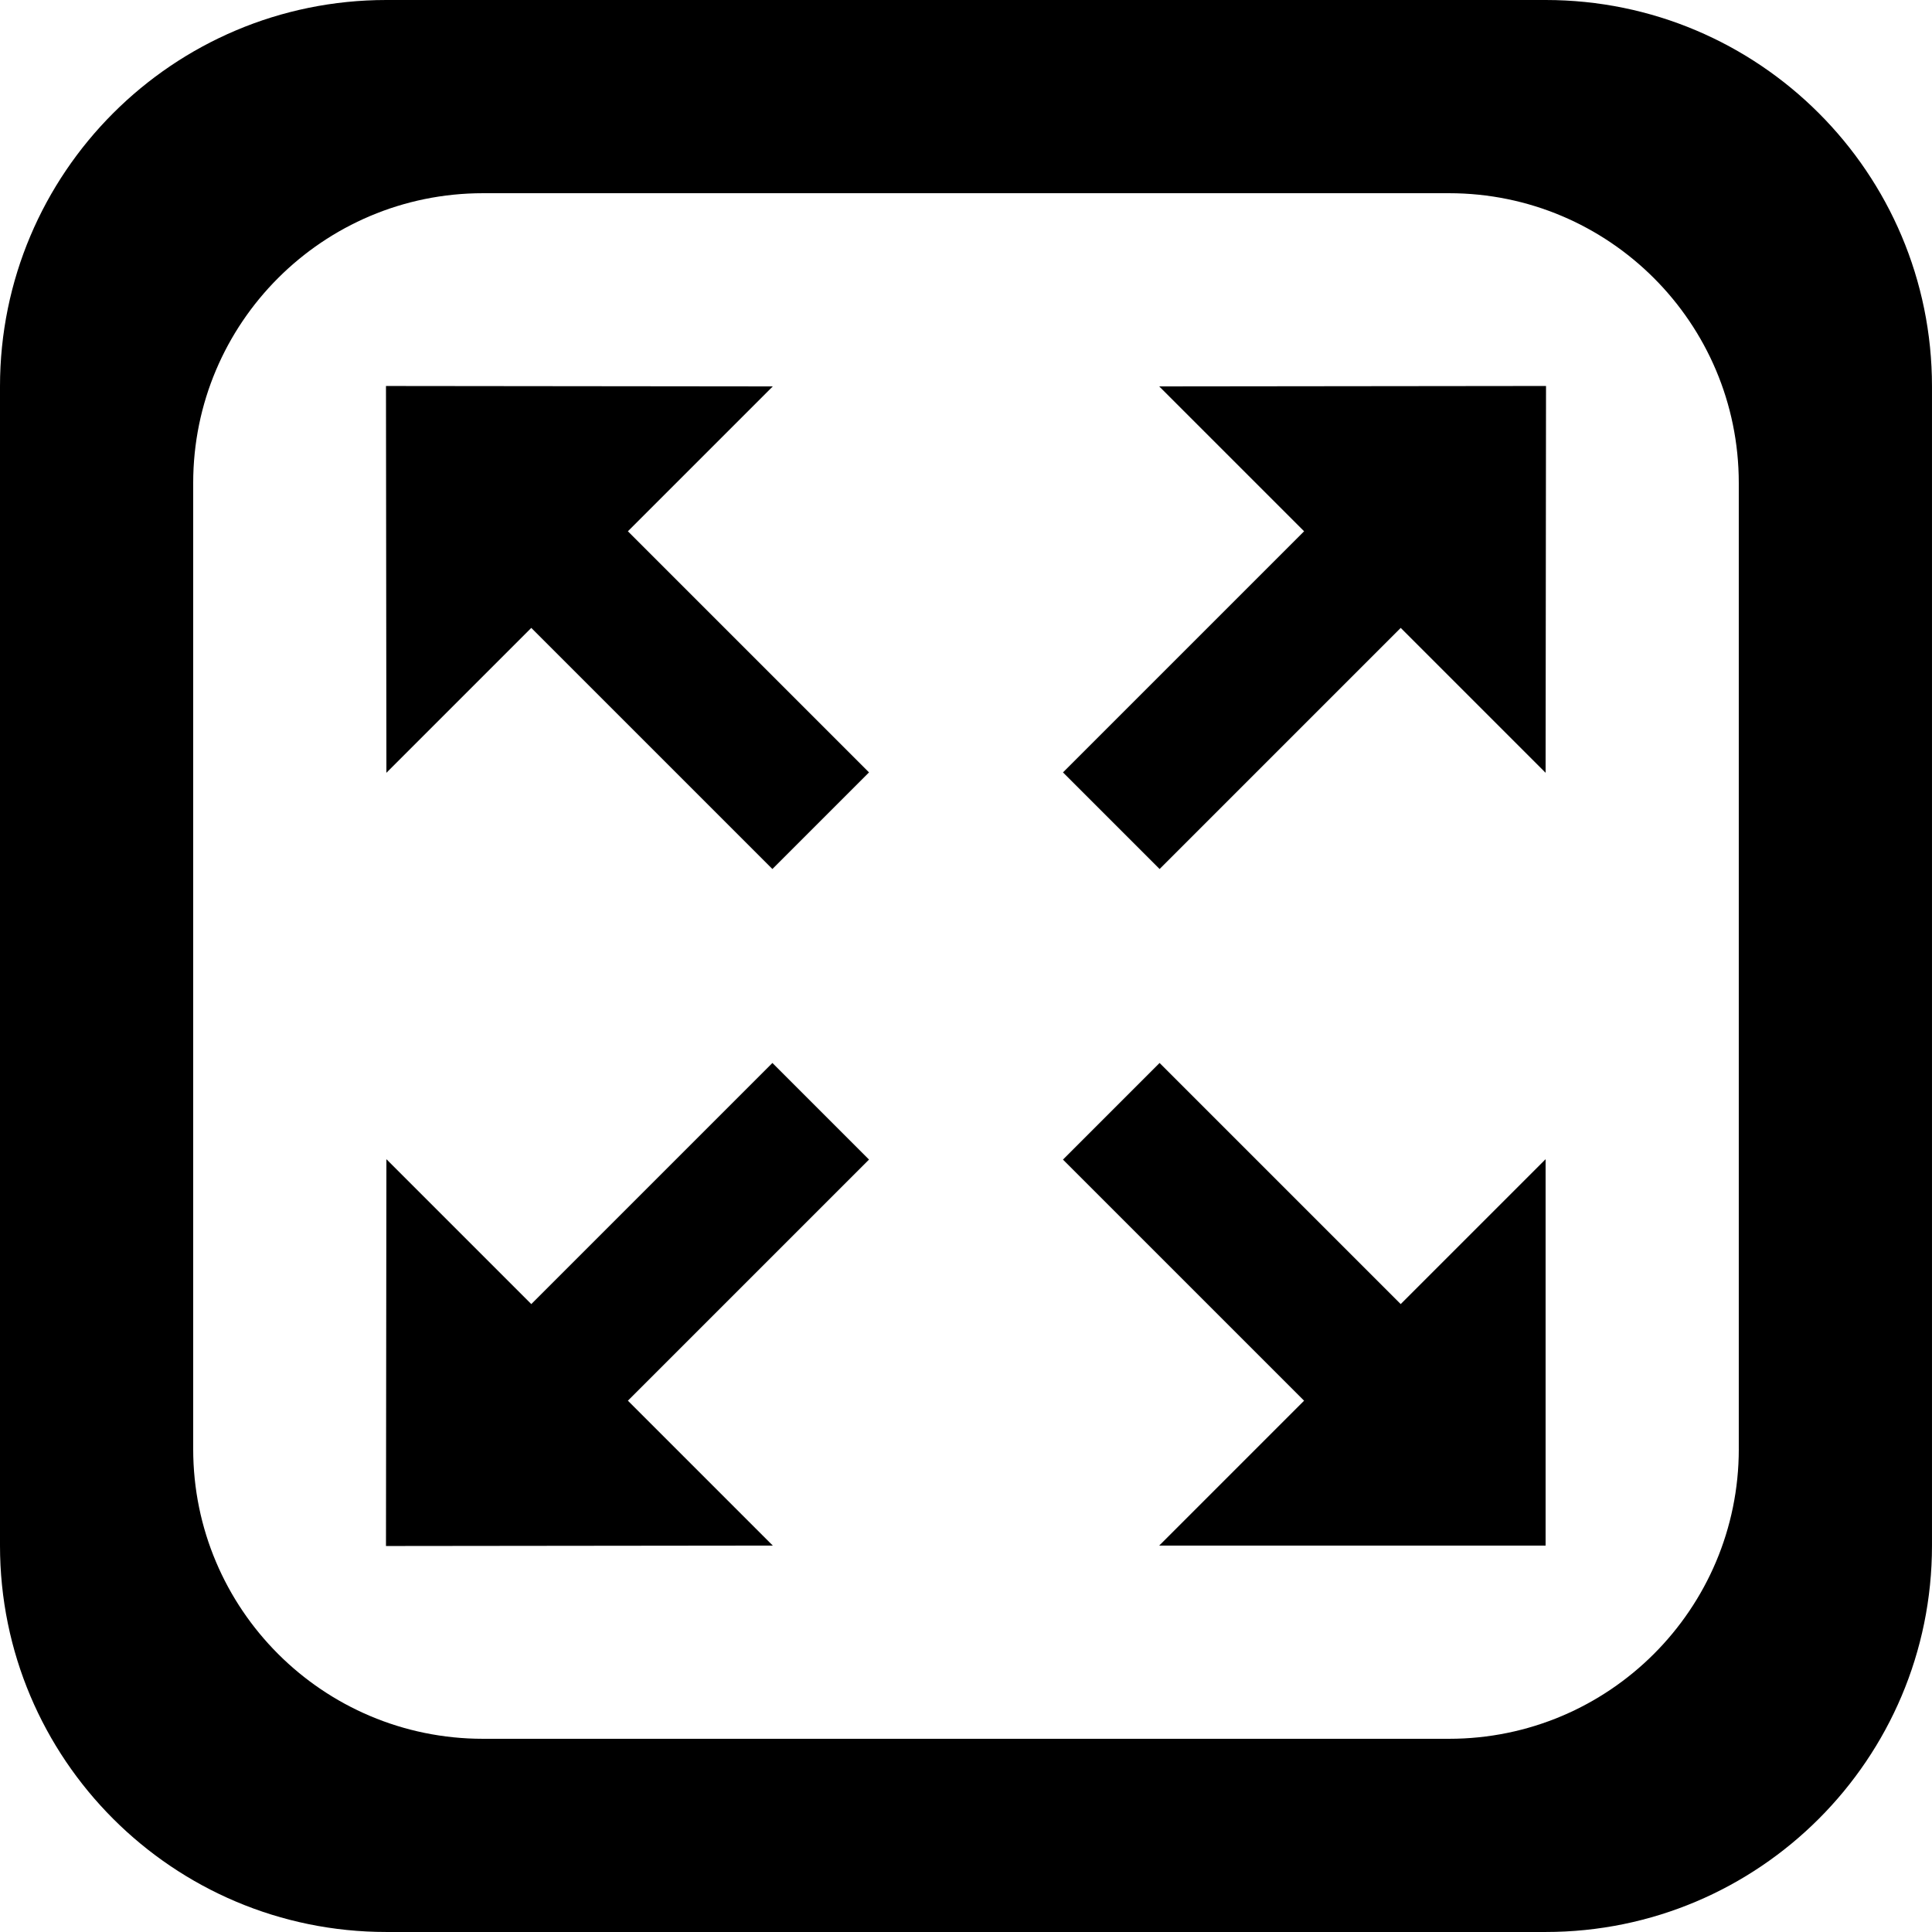
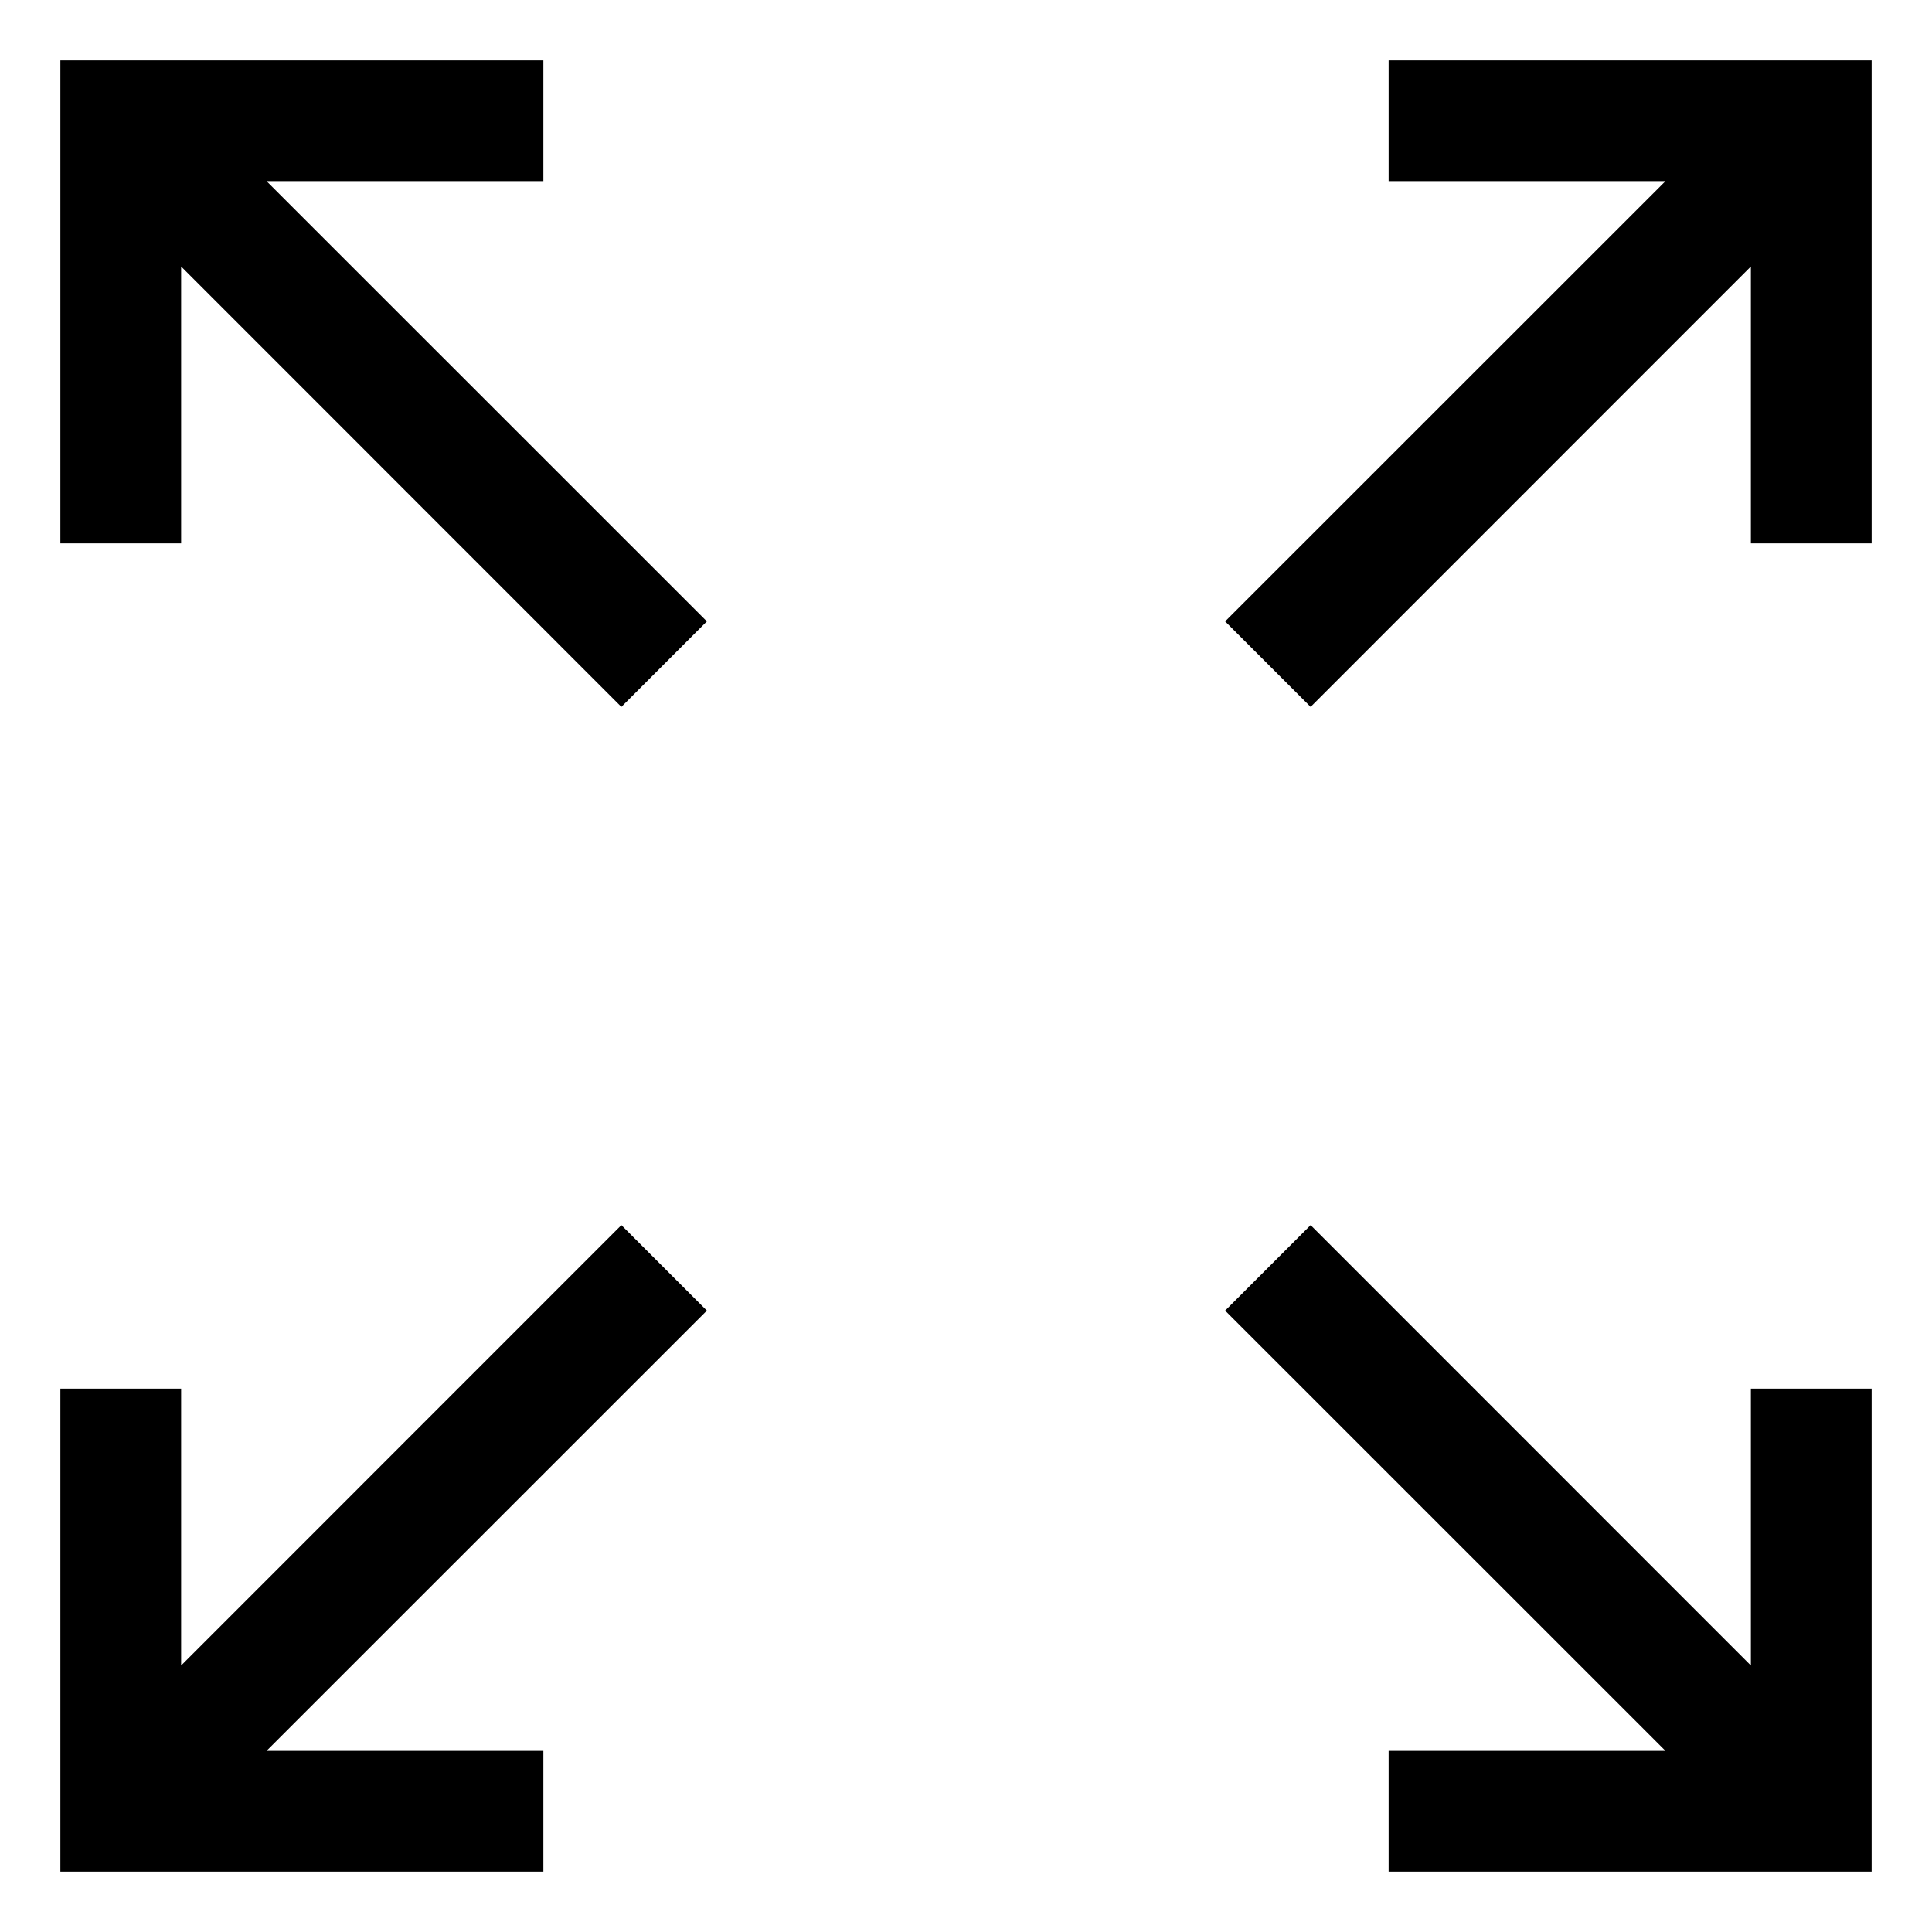
- <svg xmlns="http://www.w3.org/2000/svg" version="1.1" viewBox="0 0 137.145 137.145" enable-background="new 0 0 137.145 137.145">
-   <g>
-     <g>
-       <path d="m54.858,27.429l-27.459-.029 .03,27.458 10.285-10.285 17.116,17.115 6.858-6.858-17.116-17.116 10.286-10.285zm-.028,48.027l-17.116,17.116-10.285-10.285-.03,27.458 27.459-.03-10.286-10.286 17.116-17.115-6.858-6.858zm27.484,0l-6.858,6.859 17.116,17.115-10.285,10.286h27.429v-27.429l-10.286,10.285-17.116-17.116zm27.402-75.456h-82.287c-15.148,0-27.429,12.28-27.429,27.429v82.286c0,15.149 12.28,27.429 27.429,27.429h82.286c15.148,0 27.429-12.28 27.429-27.429v-82.286c0-15.149-12.28-27.429-27.428-27.429zm13.714,102.859c0,11.361-9.21,20.571-20.571,20.571h-68.573c-11.362,0-20.572-9.21-20.572-20.571v-68.573c0-11.361 9.21-20.571 20.572-20.571h68.572c11.361,0 20.571,9.21 20.571,20.571v68.573zm-30.857-65.145l-17.116,17.116 6.858,6.858 17.116-17.116 10.285,10.285 .03-27.458-27.459,.03 10.286,10.285z" />
-     </g>
-   </g>
+ <svg xmlns="http://www.w3.org/2000/svg" width="16" height="16" viewBox="0 0 16 16" fill="none">
+   <path fill-rule="evenodd" clip-rule="evenodd" d="M13.793 1.5L10.146 5.146L10.854 5.854L14.5 2.207V4.5H15.5V1V0.5H15H11.5V1.5L13.793 1.5ZM13.793 14.5L10.146 10.854L10.854 10.146L14.5 13.793V11.5H15.5V15V15.5H15H11.5V14.5H13.793ZM5.854 5.146L2.207 1.5L4.5 1.5V0.5L1 0.5L0.5 0.5L0.5 1L0.5 4.5H1.5L1.5 2.207L5.146 5.854L5.854 5.146ZM2.207 14.5L5.854 10.854L5.146 10.146L1.5 13.793L1.5 11.5H0.5V15V15.5H1L4.5 15.5V14.5L2.207 14.5Z" fill="black" />
</svg>
